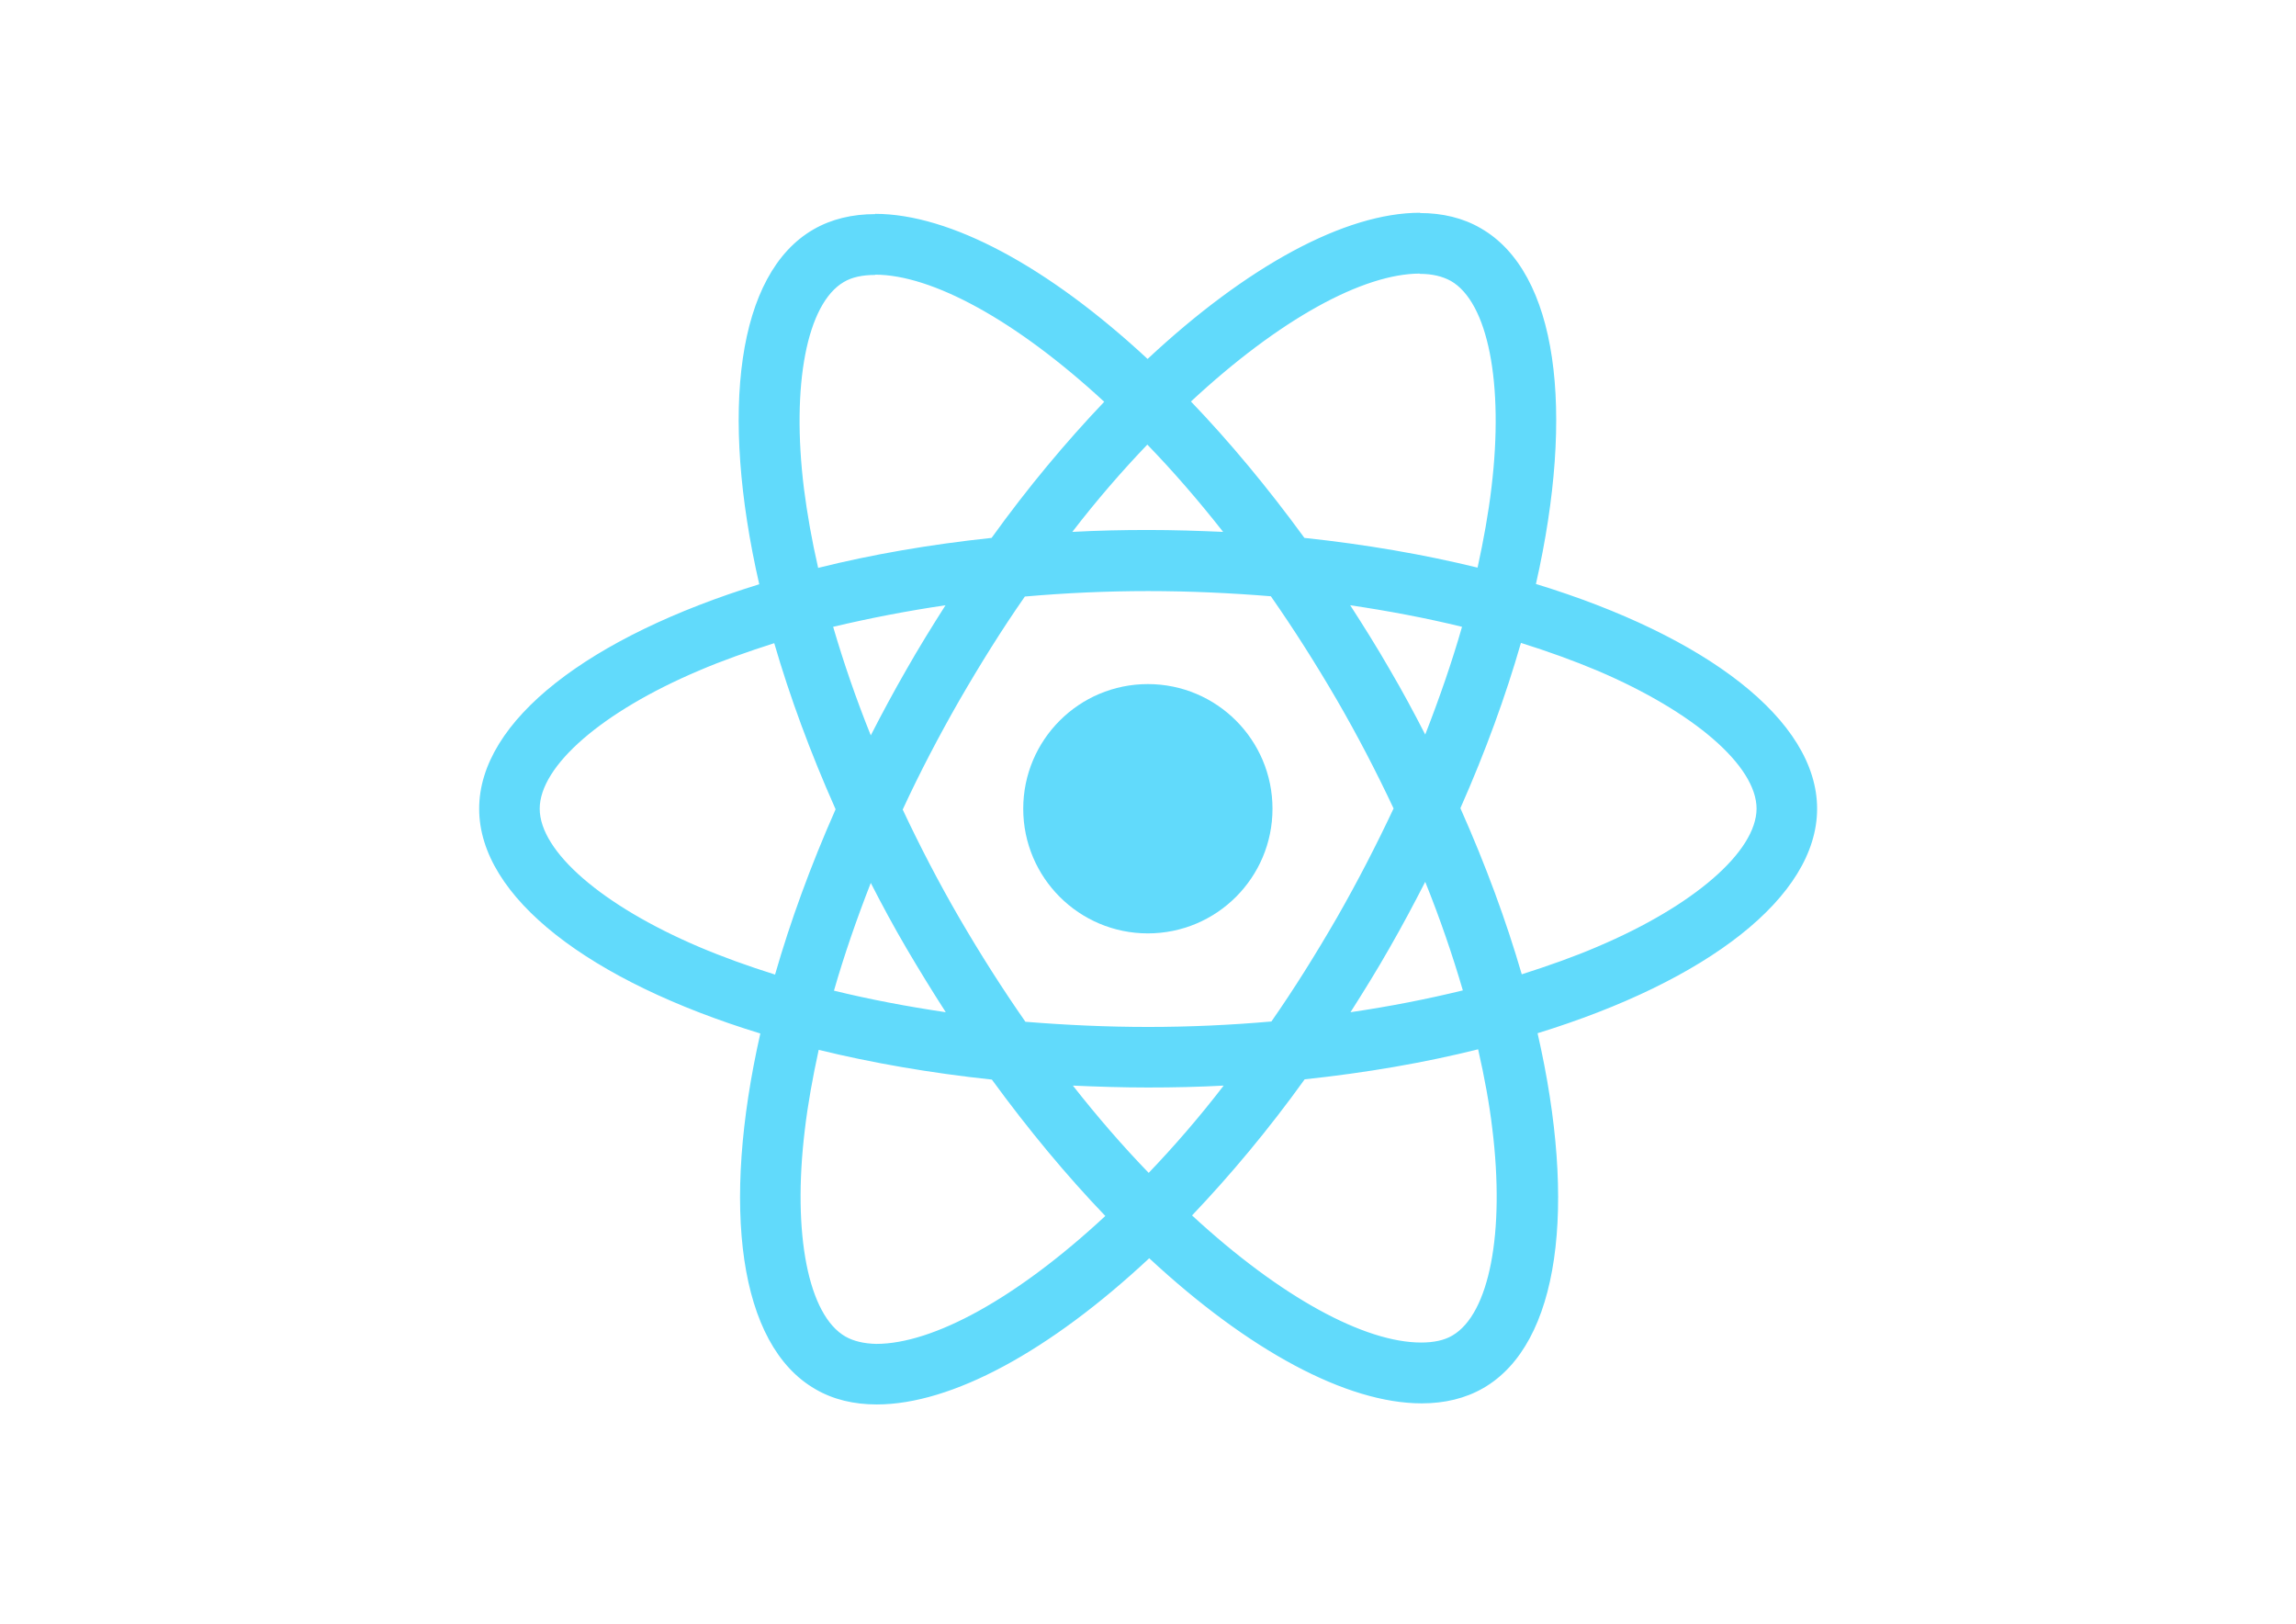
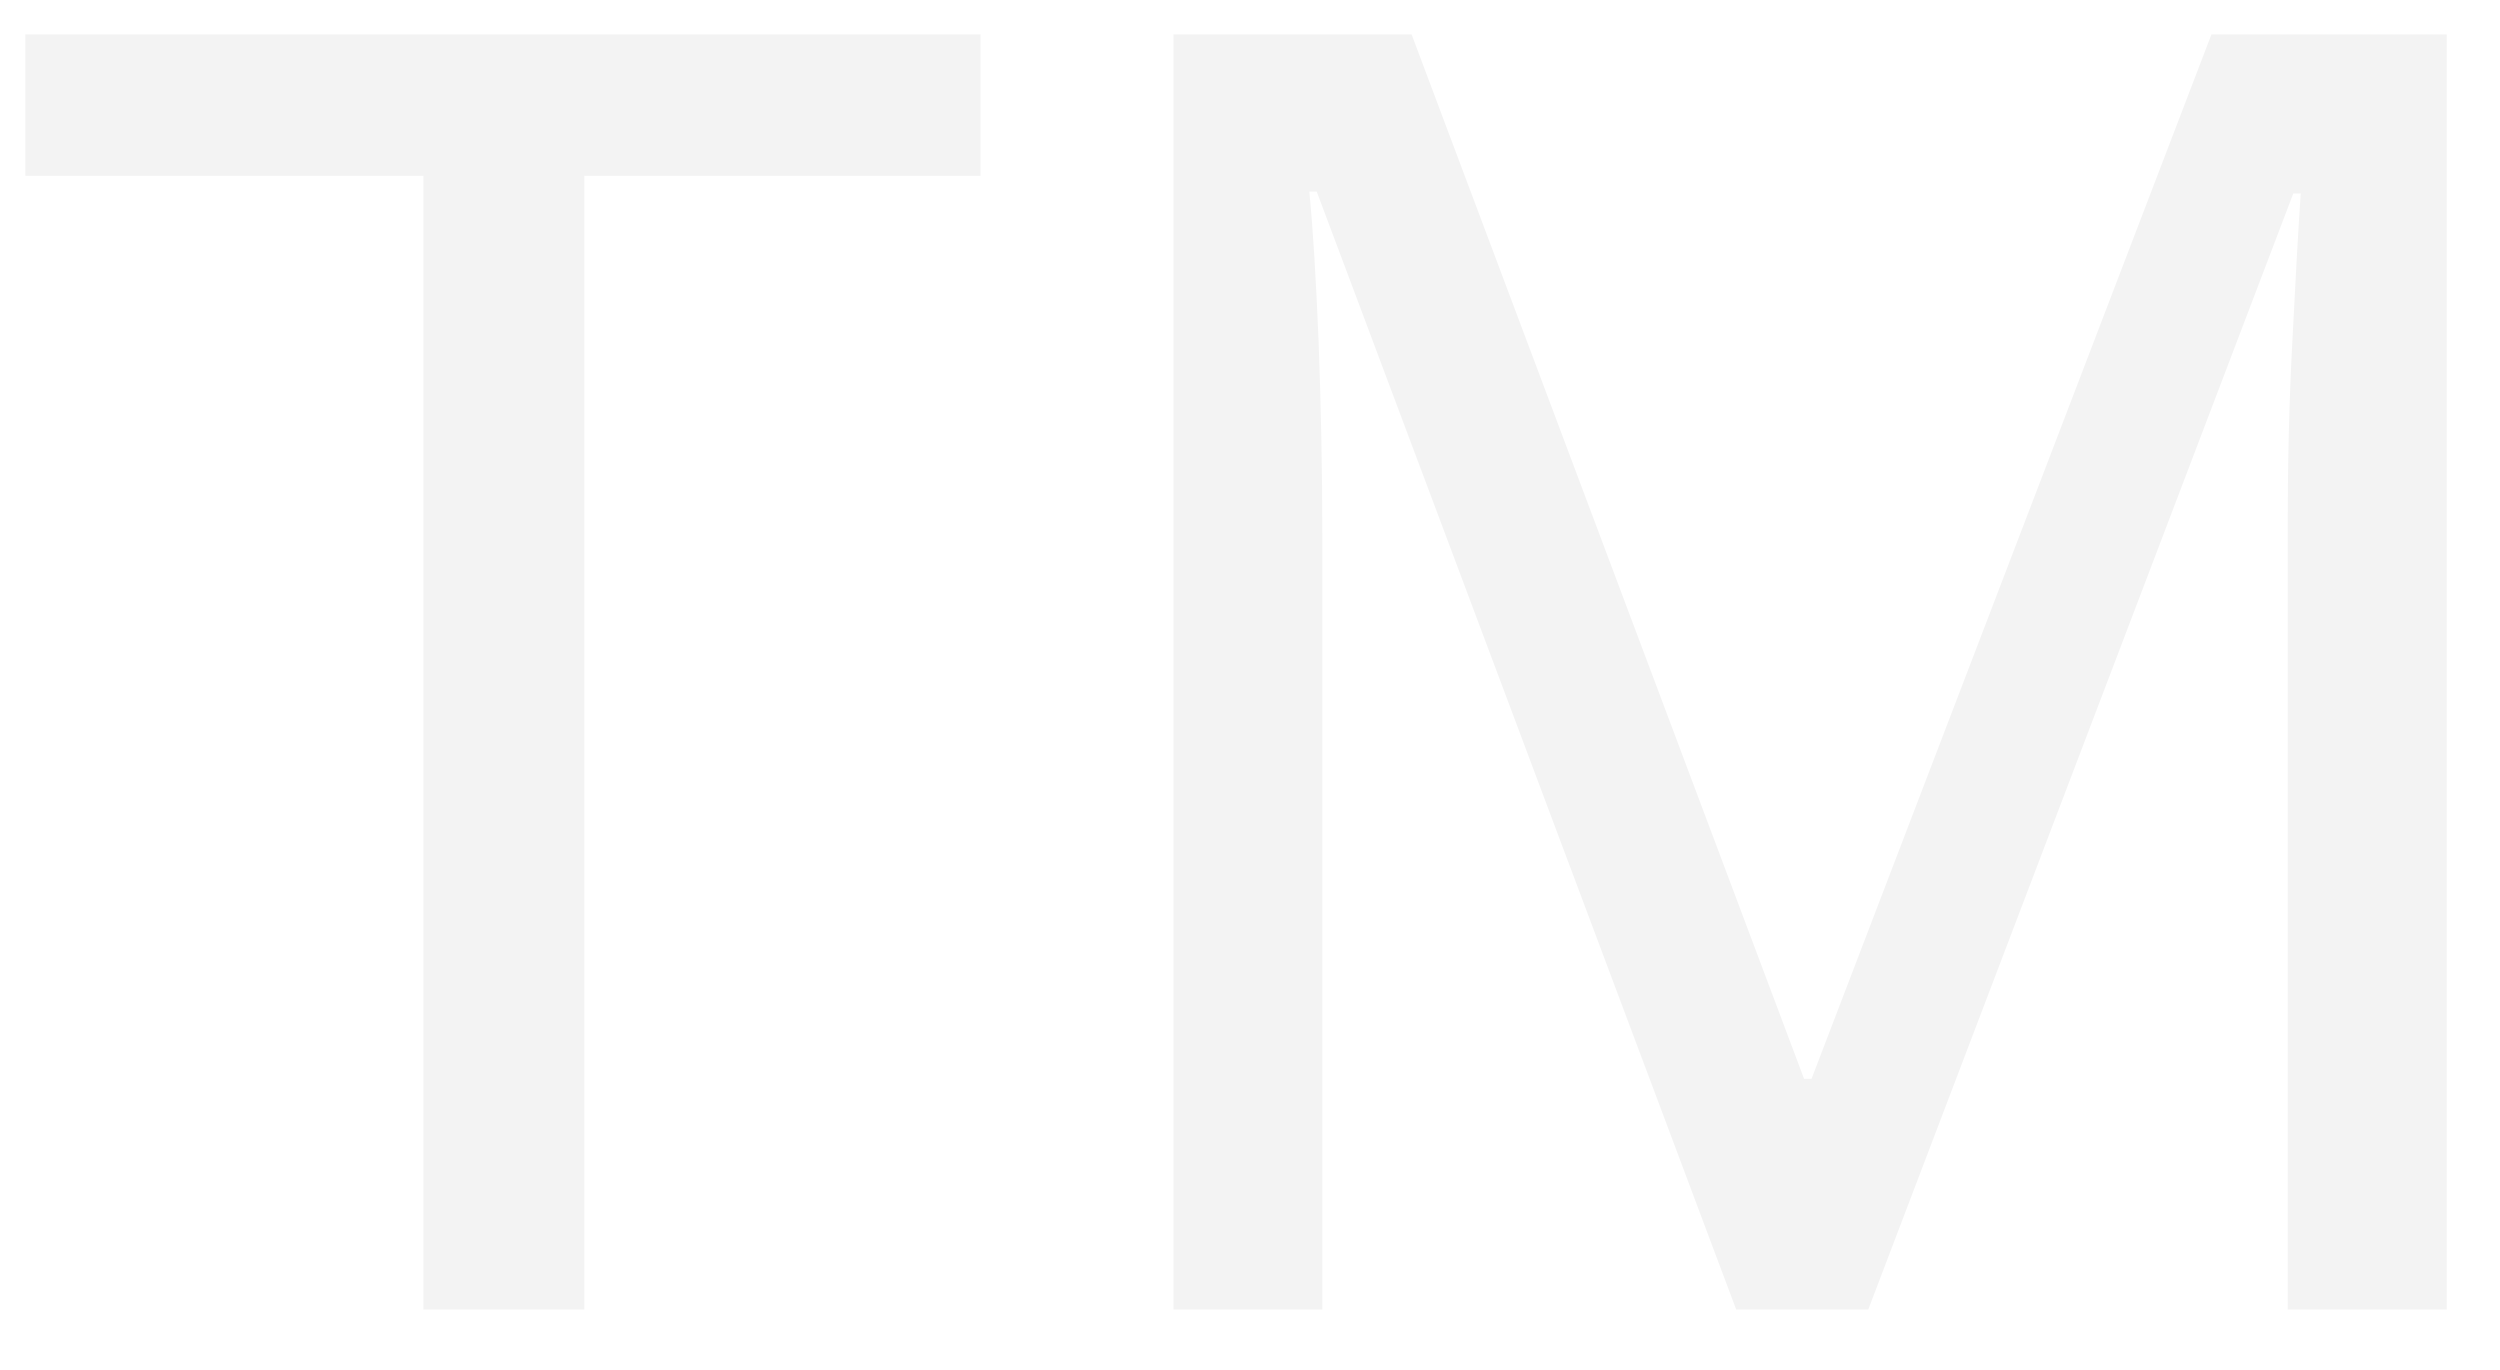
- <svg xmlns="http://www.w3.org/2000/svg" viewBox="0 0 841.9 595.3">
-   <g fill="#61DAFB">
-     <path d="M666.3 296.5c0-32.5-40.7-63.3-103.1-82.4 14.4-63.6 8-114.2-20.2-130.4-6.5-3.8-14.1-5.6-22.4-5.6v22.3c4.6 0 8.3.9 11.4 2.6 13.6 7.8 19.5 37.5 14.9 75.7-1.1 9.4-2.9 19.3-5.1 29.4-19.6-4.8-41-8.5-63.5-10.9-13.5-18.5-27.5-35.3-41.6-50 32.6-30.3 63.2-46.9 84-46.9V78c-27.5 0-63.5 19.6-99.9 53.6-36.4-33.8-72.4-53.2-99.9-53.2v22.3c20.7 0 51.4 16.5 84 46.6-14 14.7-28 31.4-41.3 49.9-22.6 2.4-44 6.1-63.6 11-2.3-10-4-19.7-5.2-29-4.7-38.2 1.1-67.9 14.6-75.8 3-1.8 6.9-2.6 11.5-2.6V78.5c-8.4 0-16 1.8-22.6 5.6-28.1 16.2-34.4 66.7-19.9 130.1-62.2 19.2-102.7 49.9-102.7 82.3 0 32.5 40.7 63.3 103.1 82.4-14.4 63.6-8 114.2 20.2 130.4 6.5 3.8 14.1 5.6 22.5 5.6 27.5 0 63.5-19.6 99.9-53.6 36.4 33.8 72.4 53.2 99.9 53.2 8.4 0 16-1.8 22.6-5.6 28.1-16.2 34.4-66.7 19.9-130.1 62-19.1 102.5-49.9 102.5-82.3zm-130.2-66.7c-3.7 12.9-8.3 26.2-13.5 39.5-4.1-8-8.4-16-13.1-24-4.6-8-9.5-15.8-14.4-23.4 14.2 2.1 27.9 4.7 41 7.9zm-45.8 106.5c-7.8 13.5-15.8 26.3-24.1 38.2-14.9 1.3-30 2-45.2 2-15.1 0-30.2-.7-45-1.9-8.3-11.9-16.4-24.6-24.2-38-7.6-13.1-14.5-26.4-20.8-39.8 6.2-13.4 13.2-26.8 20.7-39.9 7.8-13.5 15.8-26.3 24.1-38.2 14.9-1.3 30-2 45.2-2 15.1 0 30.2.7 45 1.9 8.3 11.9 16.4 24.6 24.2 38 7.6 13.1 14.5 26.4 20.8 39.8-6.3 13.4-13.2 26.8-20.7 39.9zm32.3-13c5.4 13.4 10 26.8 13.8 39.8-13.1 3.2-26.9 5.9-41.2 8 4.9-7.7 9.8-15.6 14.4-23.7 4.6-8 8.9-16.1 13-24.1zM421.2 430c-9.3-9.6-18.6-20.3-27.8-32 9 .4 18.2.7 27.5.7 9.4 0 18.7-.2 27.8-.7-9 11.7-18.3 22.4-27.5 32zm-74.4-58.9c-14.2-2.1-27.9-4.7-41-7.9 3.7-12.9 8.3-26.2 13.5-39.5 4.1 8 8.4 16 13.1 24 4.7 8 9.5 15.8 14.4 23.4zM420.7 163c9.3 9.6 18.6 20.3 27.8 32-9-.4-18.2-.7-27.5-.7-9.4 0-18.7.2-27.8.7 9-11.7 18.3-22.4 27.5-32zm-74 58.9c-4.9 7.7-9.8 15.6-14.4 23.7-4.6 8-8.9 16-13 24-5.4-13.4-10-26.8-13.8-39.8 13.1-3.1 26.9-5.8 41.2-7.9zm-90.5 125.2c-35.4-15.1-58.3-34.9-58.3-50.6 0-15.7 22.9-35.6 58.3-50.6 8.6-3.7 18-7 27.7-10.1 5.7 19.6 13.2 40 22.5 60.9-9.2 20.8-16.6 41.1-22.2 60.6-9.9-3.1-19.3-6.5-28-10.2zM310 490c-13.6-7.8-19.5-37.5-14.9-75.7 1.1-9.4 2.9-19.3 5.1-29.4 19.6 4.8 41 8.5 63.5 10.9 13.5 18.5 27.5 35.3 41.6 50-32.6 30.3-63.2 46.9-84 46.9-4.5-.1-8.3-1-11.3-2.7zm237.2-76.2c4.7 38.2-1.1 67.9-14.6 75.8-3 1.8-6.9 2.6-11.5 2.6-20.7 0-51.4-16.5-84-46.6 14-14.7 28-31.4 41.3-49.9 22.6-2.4 44-6.1 63.6-11 2.3 10.1 4.1 19.8 5.2 29.1zm38.5-66.7c-8.6 3.7-18 7-27.7 10.1-5.7-19.6-13.2-40-22.5-60.9 9.2-20.8 16.6-41.1 22.2-60.6 9.9 3.1 19.3 6.5 28.1 10.2 35.4 15.1 58.3 34.9 58.3 50.6-.1 15.7-23 35.6-58.4 50.6zM320.8 78.4z" />
-     <circle cx="420.9" cy="296.5" r="45.7" />
-     <path d="M520.5 78.1z" />
+ <svg xmlns="http://www.w3.org/2000/svg" width="42px" height="23px" viewBox="0 0 42 23" version="1.1">
+   <g id="Lek" stroke="none" stroke-width="1" fill="none" fill-rule="evenodd" font-family="ArialRoundedMTBold, Arial Rounded MT Bold" font-size="30" font-weight="normal">
+     <g id="App-icon" transform="translate(-8, -19)" fill="#F3F3F3">
+       <text id="TM">
+         <tspan x="8.13" y="41">TM</tspan>
+       </text>
+     </g>
  </g>
</svg>
